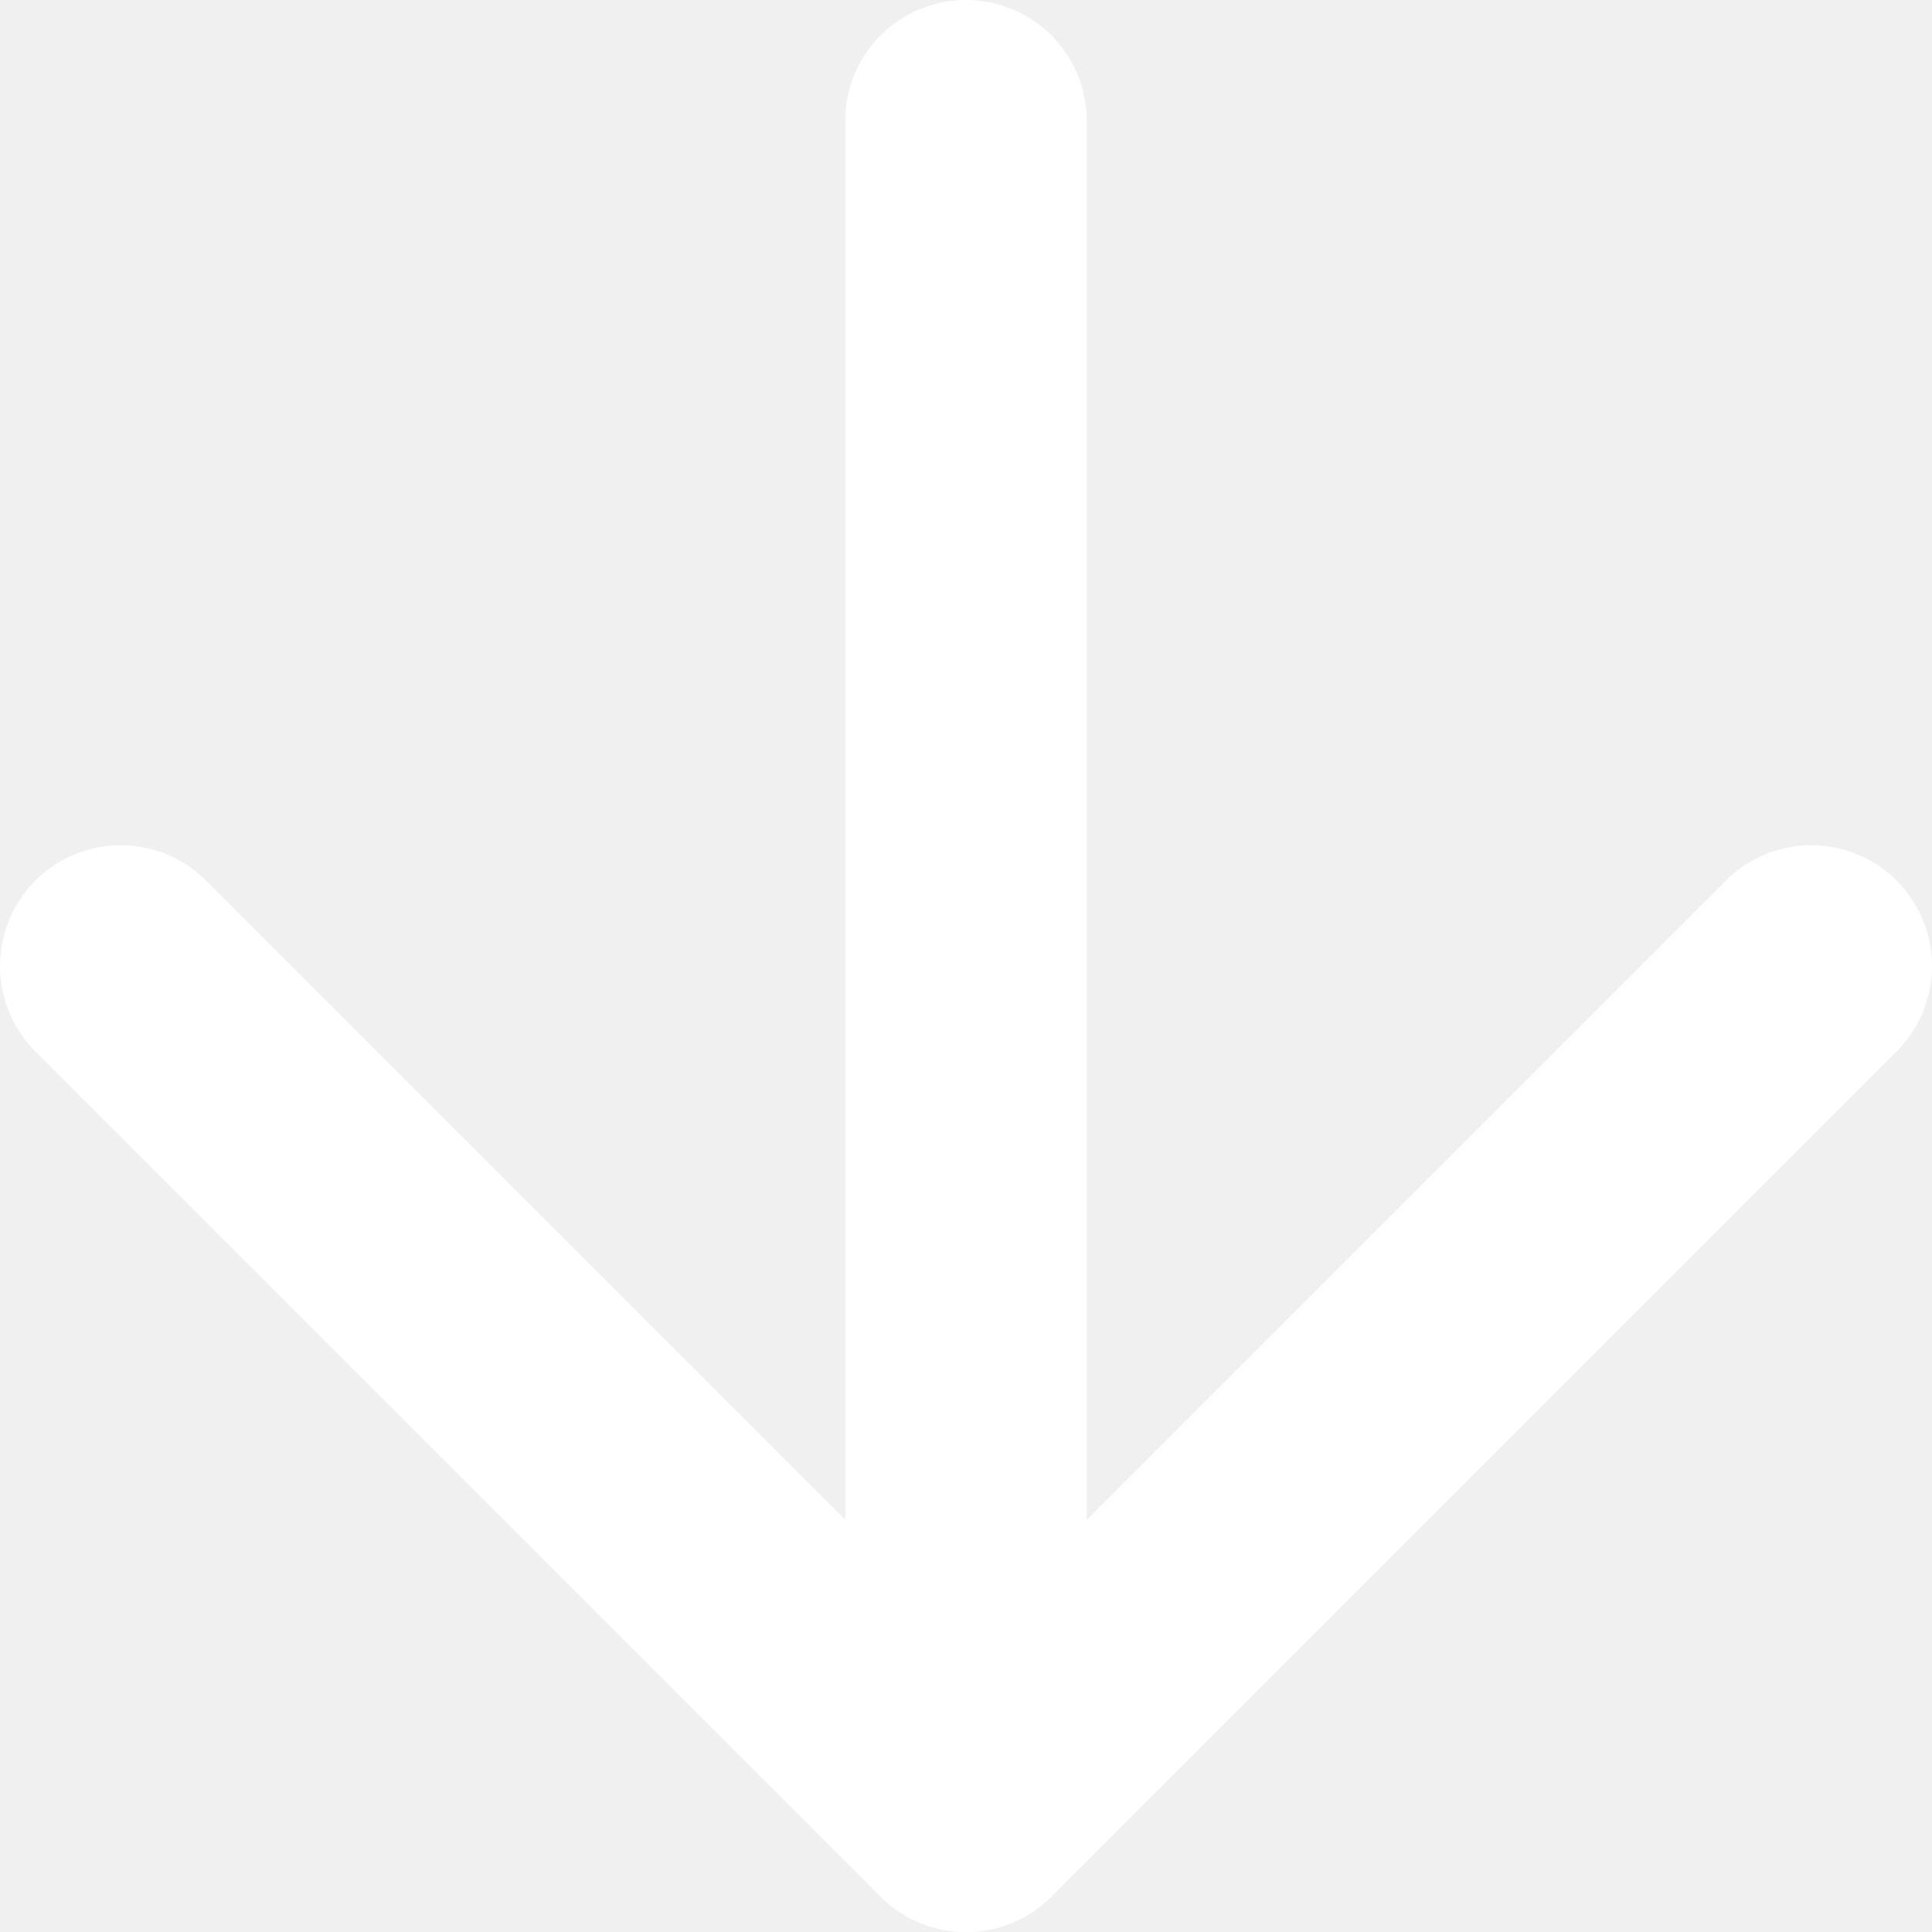
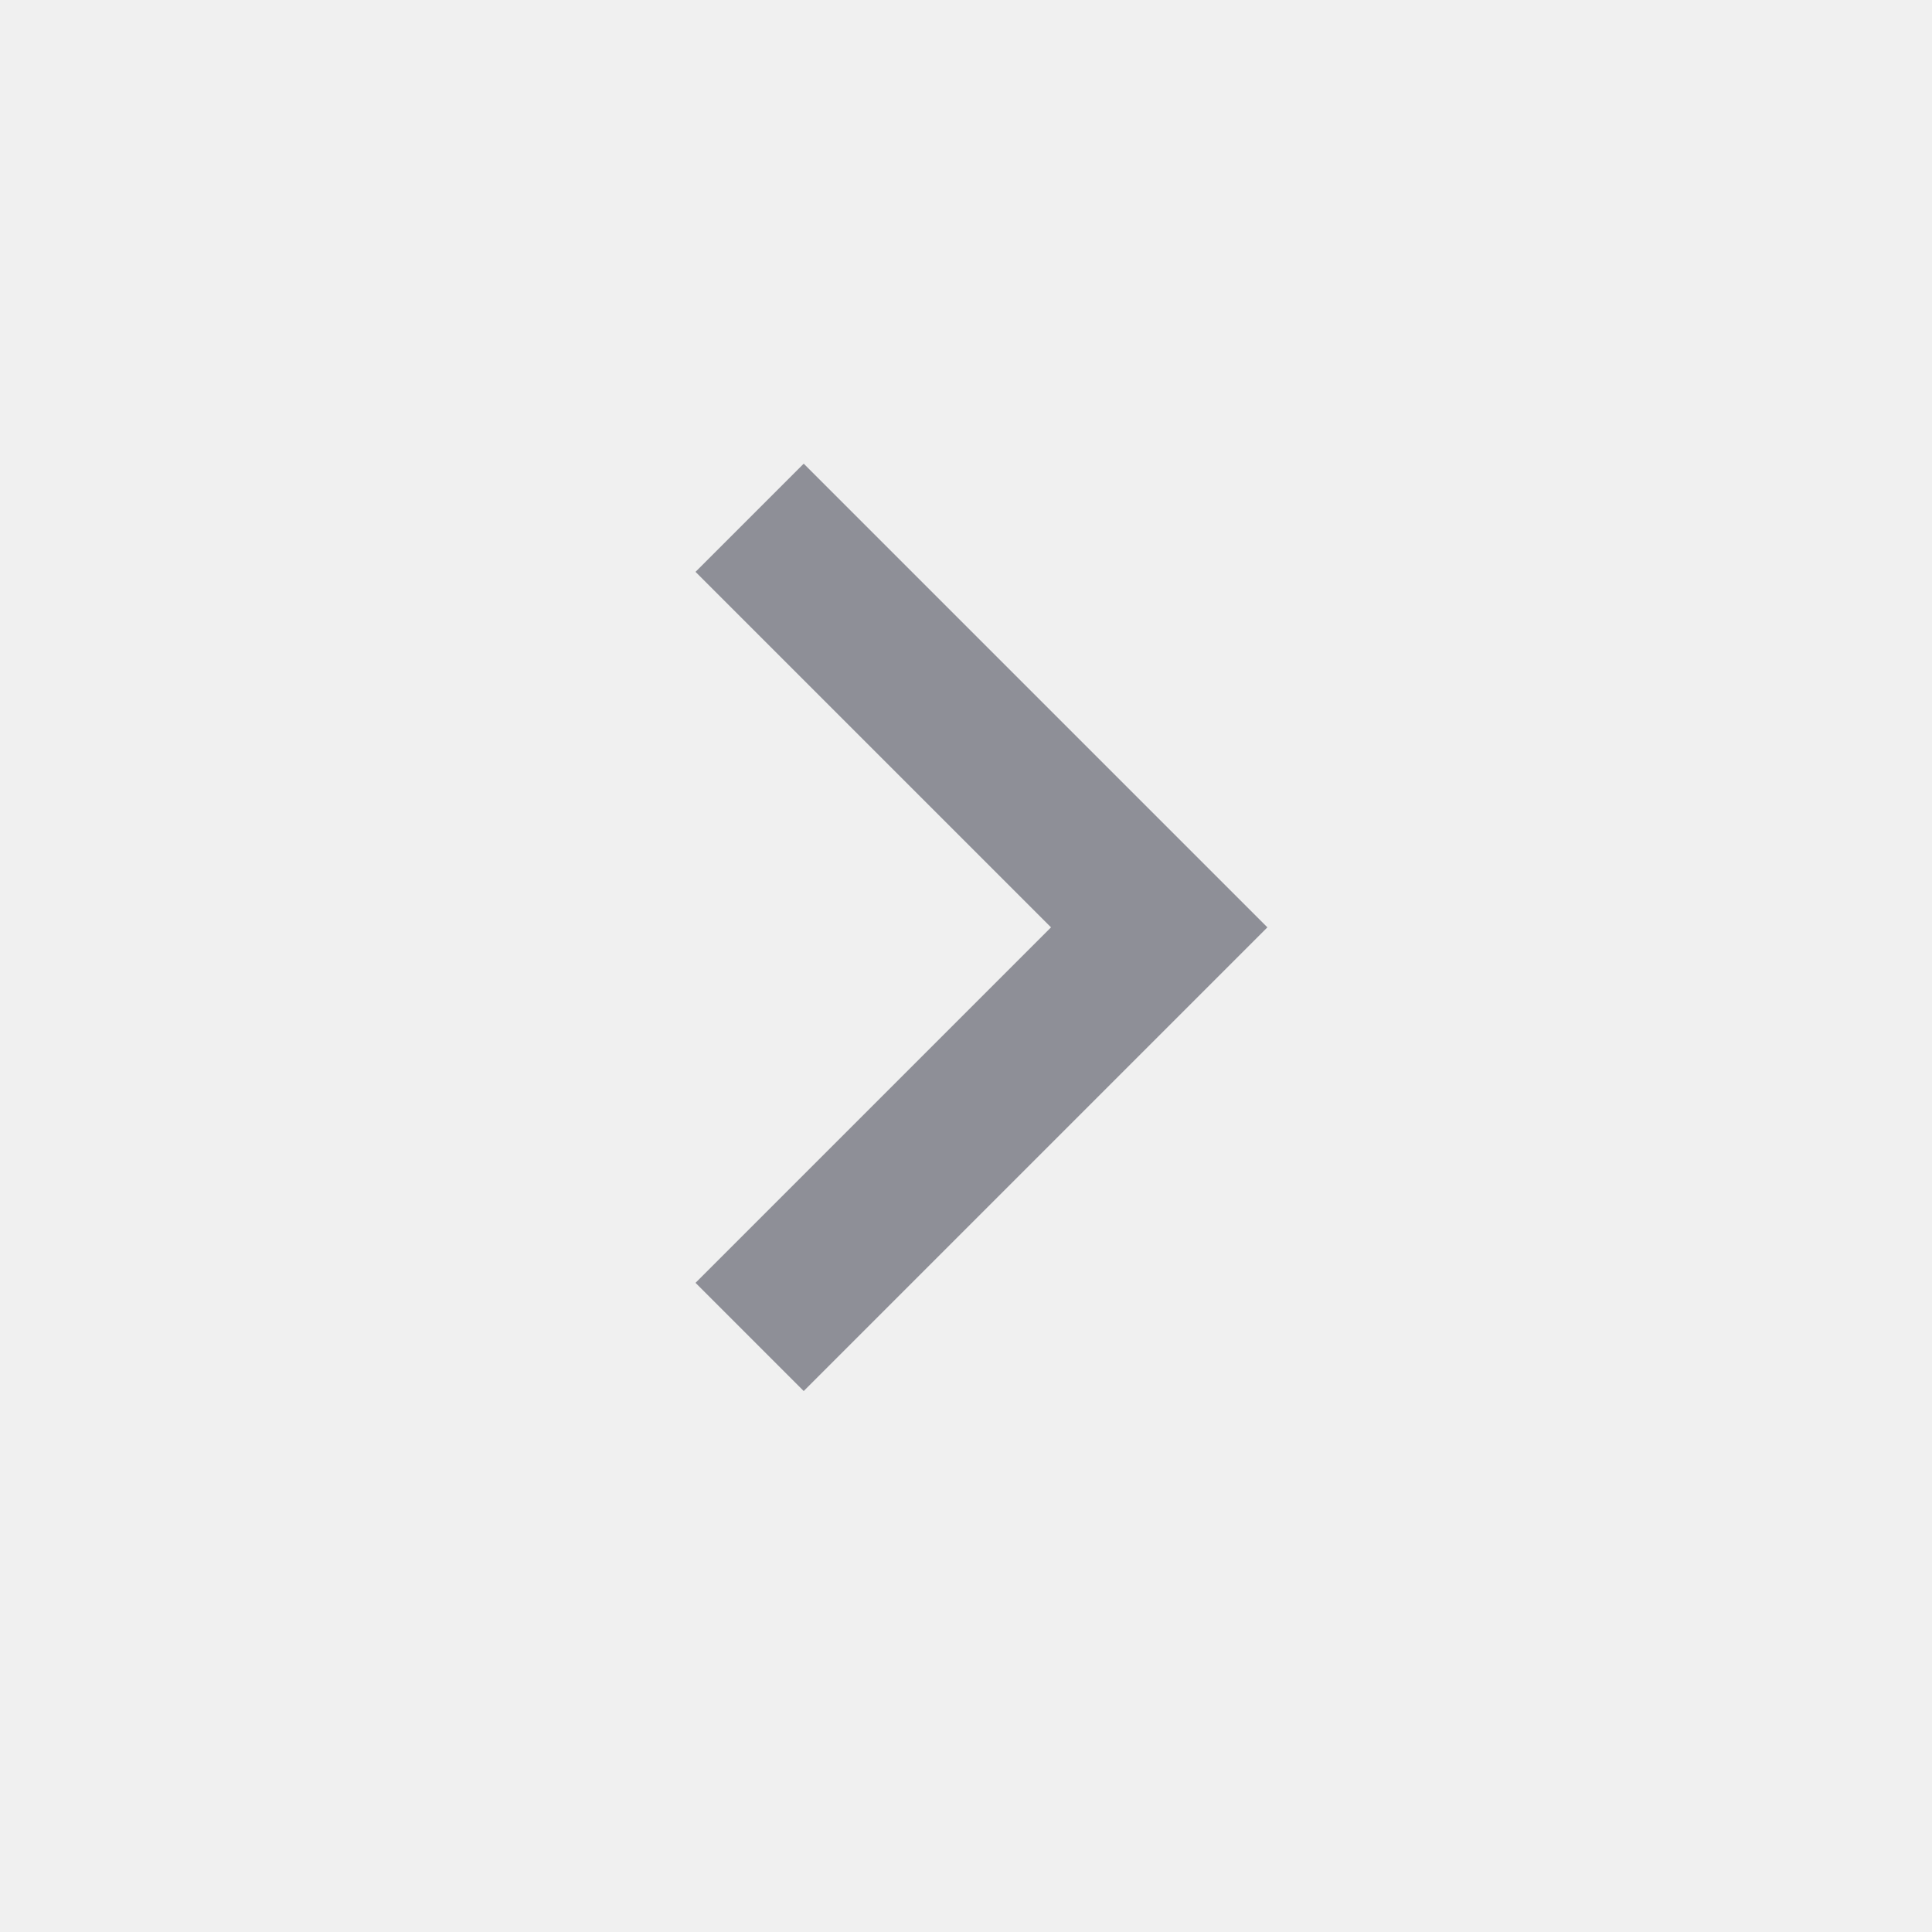
- <svg xmlns="http://www.w3.org/2000/svg" width="16" height="16" viewBox="0 0 16 16" fill="none">
-   <path d="M8 1V15" stroke="white" stroke-width="2" stroke-linecap="round" stroke-linejoin="round" />
-   <path d="M15 8L8 15L1 8" stroke="white" stroke-width="2" stroke-linecap="round" stroke-linejoin="round" />
+ <svg xmlns="http://www.w3.org/2000/svg" width="25" height="25" viewBox="0 0 25 25" fill="none">
+   <g clip-path="url(#clip0)">
+     <path fill-rule="evenodd" clip-rule="evenodd" d="M9 7.4L13.6 12L9 16.6L10.4 18L16.4 12L10.4 6L9 7.4Z" fill="#2C2E3F" fill-opacity="0.5" />
+   </g>
+   <defs>
+     <clipPath id="clip0">
+       <rect width="12" height="7.4" fill="white" transform="translate(9 18) rotate(-90)" />
+     </clipPath>
+   </defs>
</svg>
